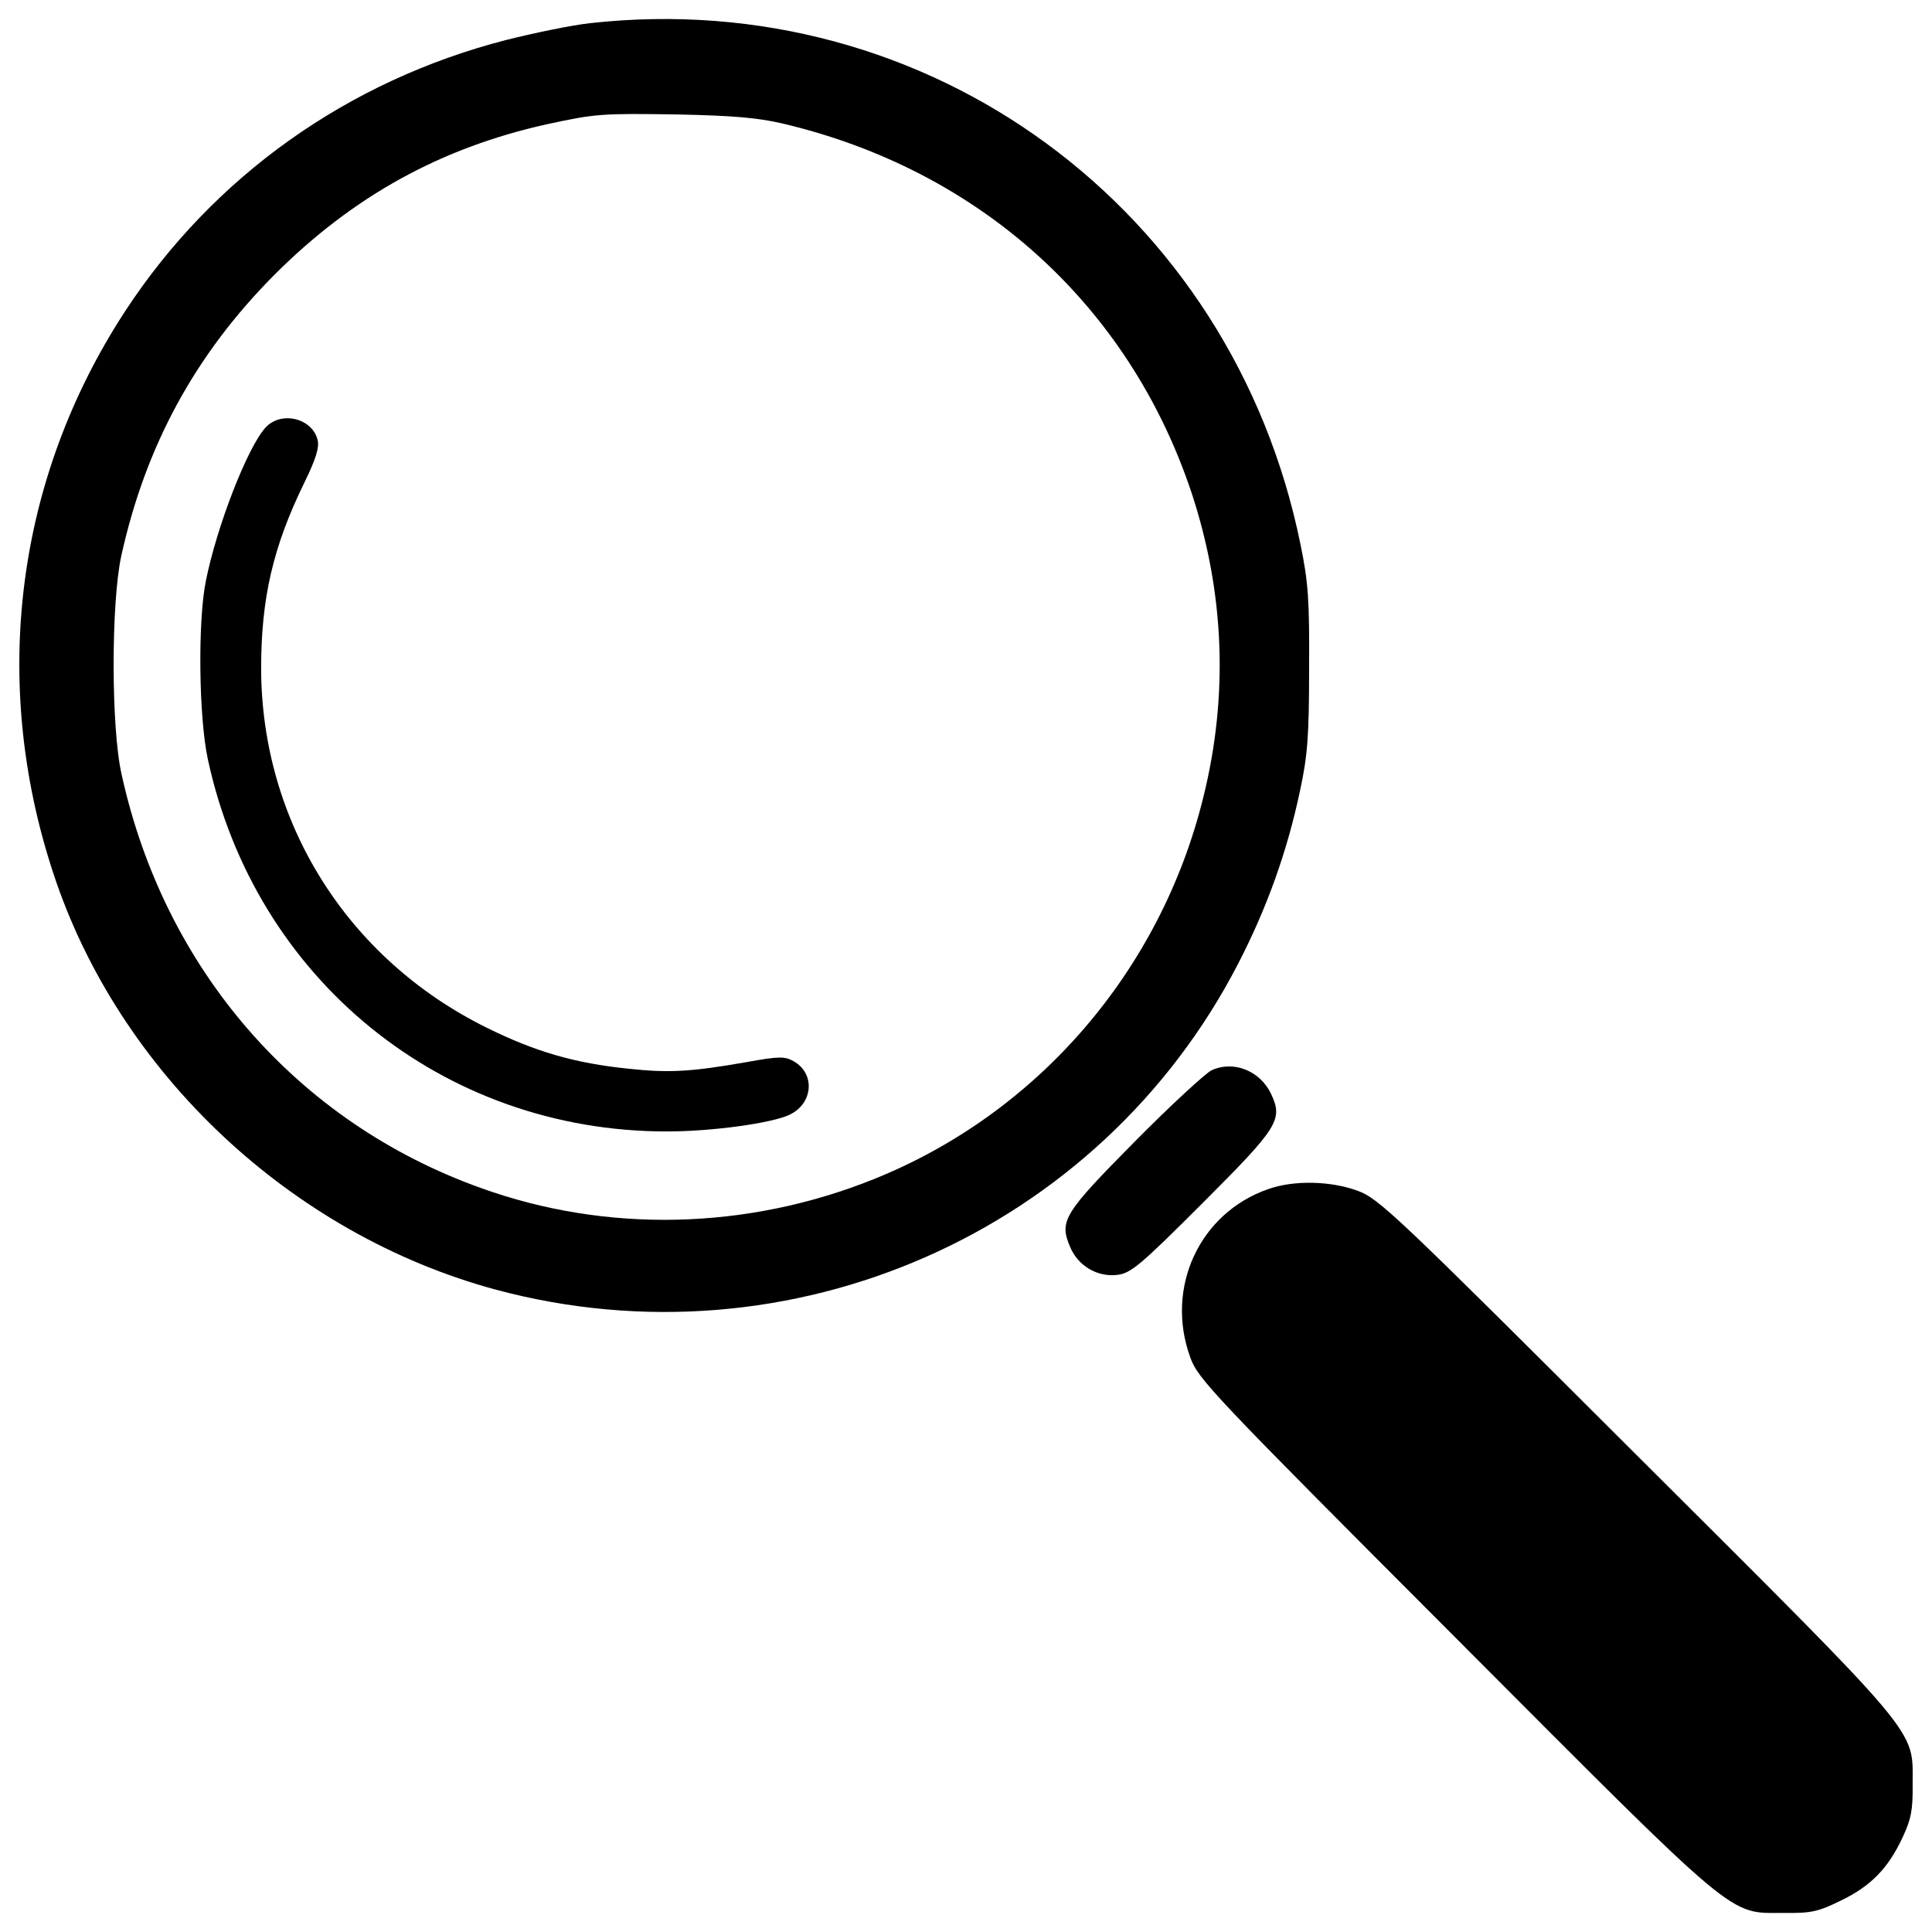
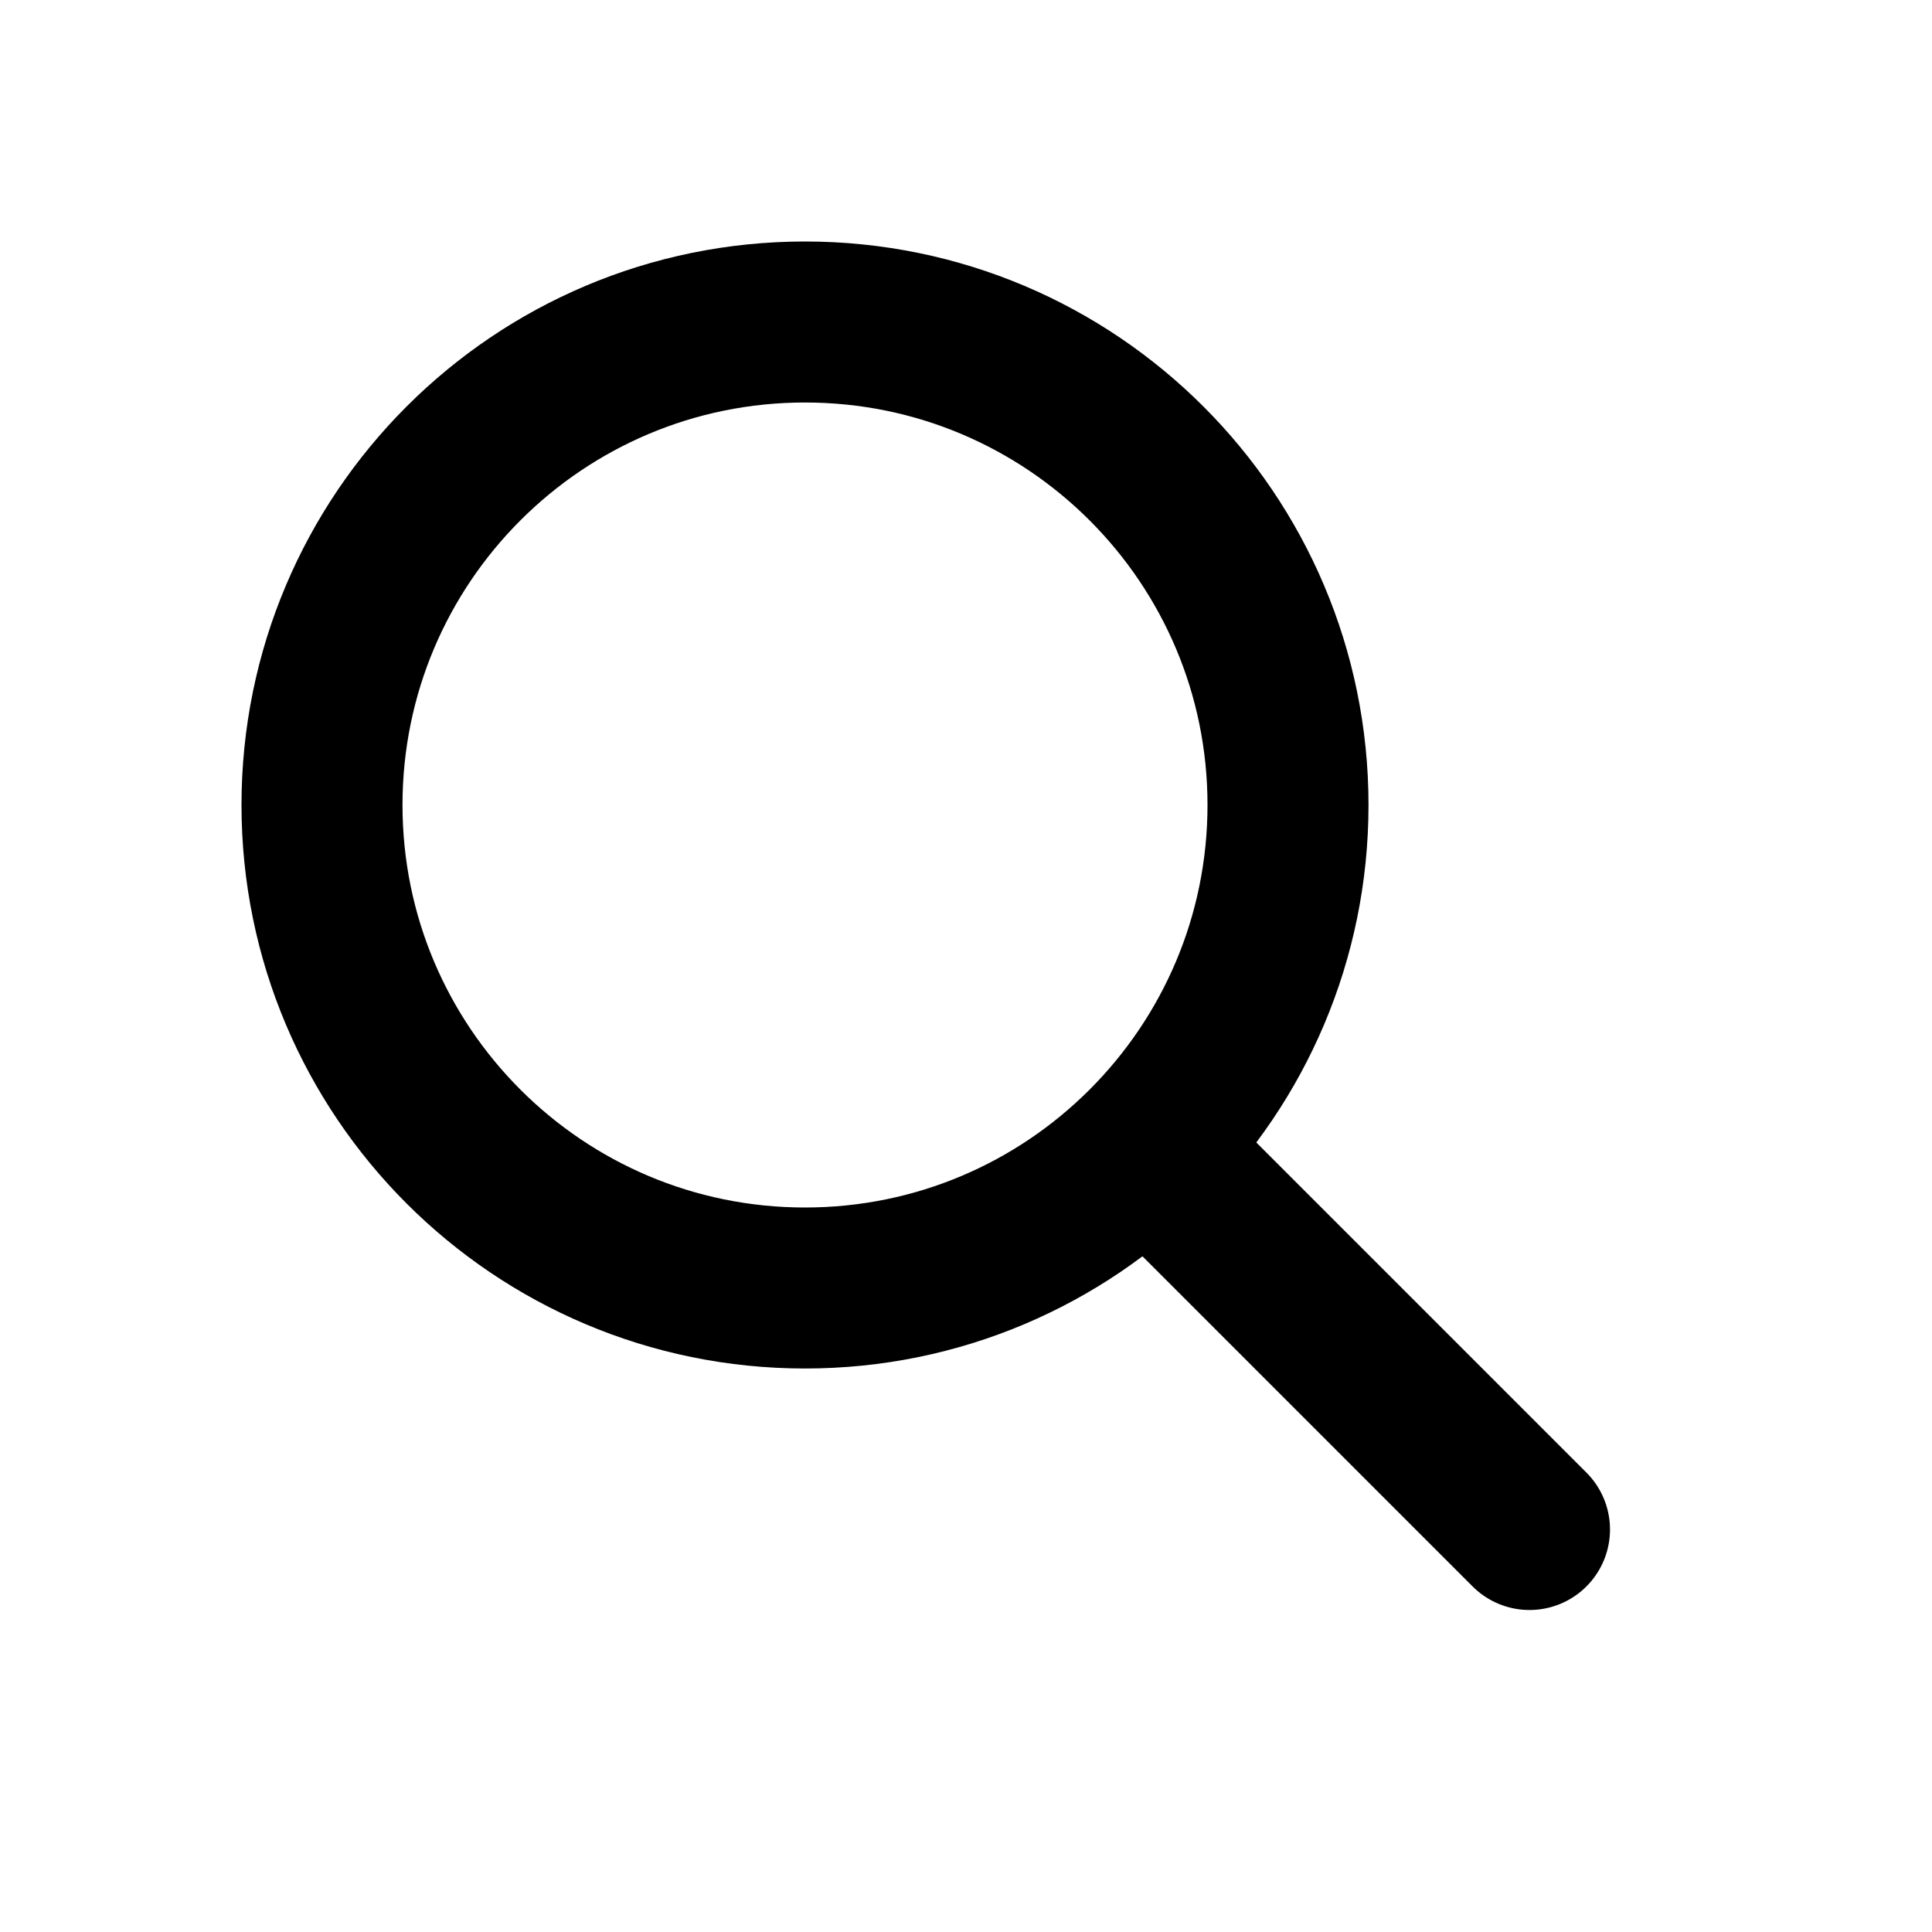
- <svg xmlns="http://www.w3.org/2000/svg" version="1.1" x="0px" y="0px" viewBox="0 0 1000 1000" enable-background="new 0 0 1000 1000" xml:space="preserve">
-   <g>
-     <g transform="translate(0,511) scale(0.1,-0.1)">
-       <path d="M3055.5,4990.2c-95.3-10.1-290.1-50.7-436.1-87.2C1799.9,4692,1104.1,4197,647.7,3499.2C81.8,2633.1-52.1,1582.3,276.5,588.3C615.3-442.1,1507.8-1279.9,2568.7-1565.9c1523.4-407.7,3123.9,296.2,3842,1691.8c148.1,288,251.5,576.1,318.5,892.5c38.5,180.5,46.7,277.9,46.7,628.8c2,357-4,448.3-44.6,645.1C6378.2,4030.7,4808.2,5184.9,3055.5,4990.2z M4049.5,4470.9c1018.3-239.4,1793.2-937.2,2117.7-1910.8c170.4-515.2,192.7-1048.7,60.8-1578.2C6007,85.3,5372.1-651.1,4526.2-991.9c-659.3-265.7-1387.5-281.9-2038.6-46.7C1536.2-697.7,850.6,93.4,629.5,1101.5c-54.8,239.4-54.8,886.4-2,1129.9c125.8,572,383.4,1044.7,793.1,1456.5c407.7,407.7,862.1,657.2,1409.8,778.9c253.6,54.8,282,56.8,681.6,50.7C3787.8,4511.4,3919.7,4501.3,4049.5,4470.9z" />
-       <path d="M1376,2898.8c-93.3-99.4-253.6-511.2-310.4-795.2c-42.6-208.9-36.5-707.9,10.1-923C1321.2,40.6,2290.8-746.4,3451.1-746.4c233.3,0,545.7,42.6,636.9,87.2c121.7,58.8,131.9,213,20.3,275.9c-46.7,26.4-75,26.4-243.4-4c-288-50.7-403.7-56.8-610.6-34.5c-279.9,28.4-486.8,89.2-736.3,213c-722.1,357-1164.4,1065-1166.4,1858.1c0,363.1,60.9,628.8,223.1,961.5c60.9,123.7,79.1,184.6,69,223.1C1615.3,2945.4,1457.1,2984,1376,2898.8z" />
-       <path d="M6270.7-430c-32.5-16.2-213-182.6-397.6-369.2c-367.1-371.2-391.5-409.7-334.7-543.6c40.6-99.4,142-158.2,243.4-146.1c71,8.1,117.7,46.7,442.2,371.2c393.5,393.5,417.9,432.1,355,565.9C6522.2-432,6384.3-377.2,6270.7-430z" />
-       <path d="M6564.8-1044.6c-357-123.7-535.5-511.2-403.7-872.2c40.6-111.6,113.6-188.7,1365.2-1442.3c1486.9-1490.9,1415.9-1432.1,1706-1432.1c144-2,178.5,6.1,298.2,64.9c154.2,75.1,243.4,166.3,318.5,328.6c42.6,91.3,52.7,140,50.7,273.8c0,290.1,58.8,219.1-1432.1,1706C7213.9-1166.3,7136.9-1093.3,7025.3-1052.7C6885.4-1002,6696.7-997.9,6564.8-1044.6z" />
-     </g>
-   </g>
+ <svg xmlns="http://www.w3.org/2000/svg" width="800px" height="800px" viewBox="0 0 24 24" fill="none">
+   <circle cx="10" cy="10" r="6" stroke="#000000" stroke-width="2" stroke-linecap="round" stroke-linejoin="round" />
+   <path d="M14.5 14.5L19 19" stroke="#000000" stroke-width="2" stroke-linecap="round" stroke-linejoin="round" />
</svg>
